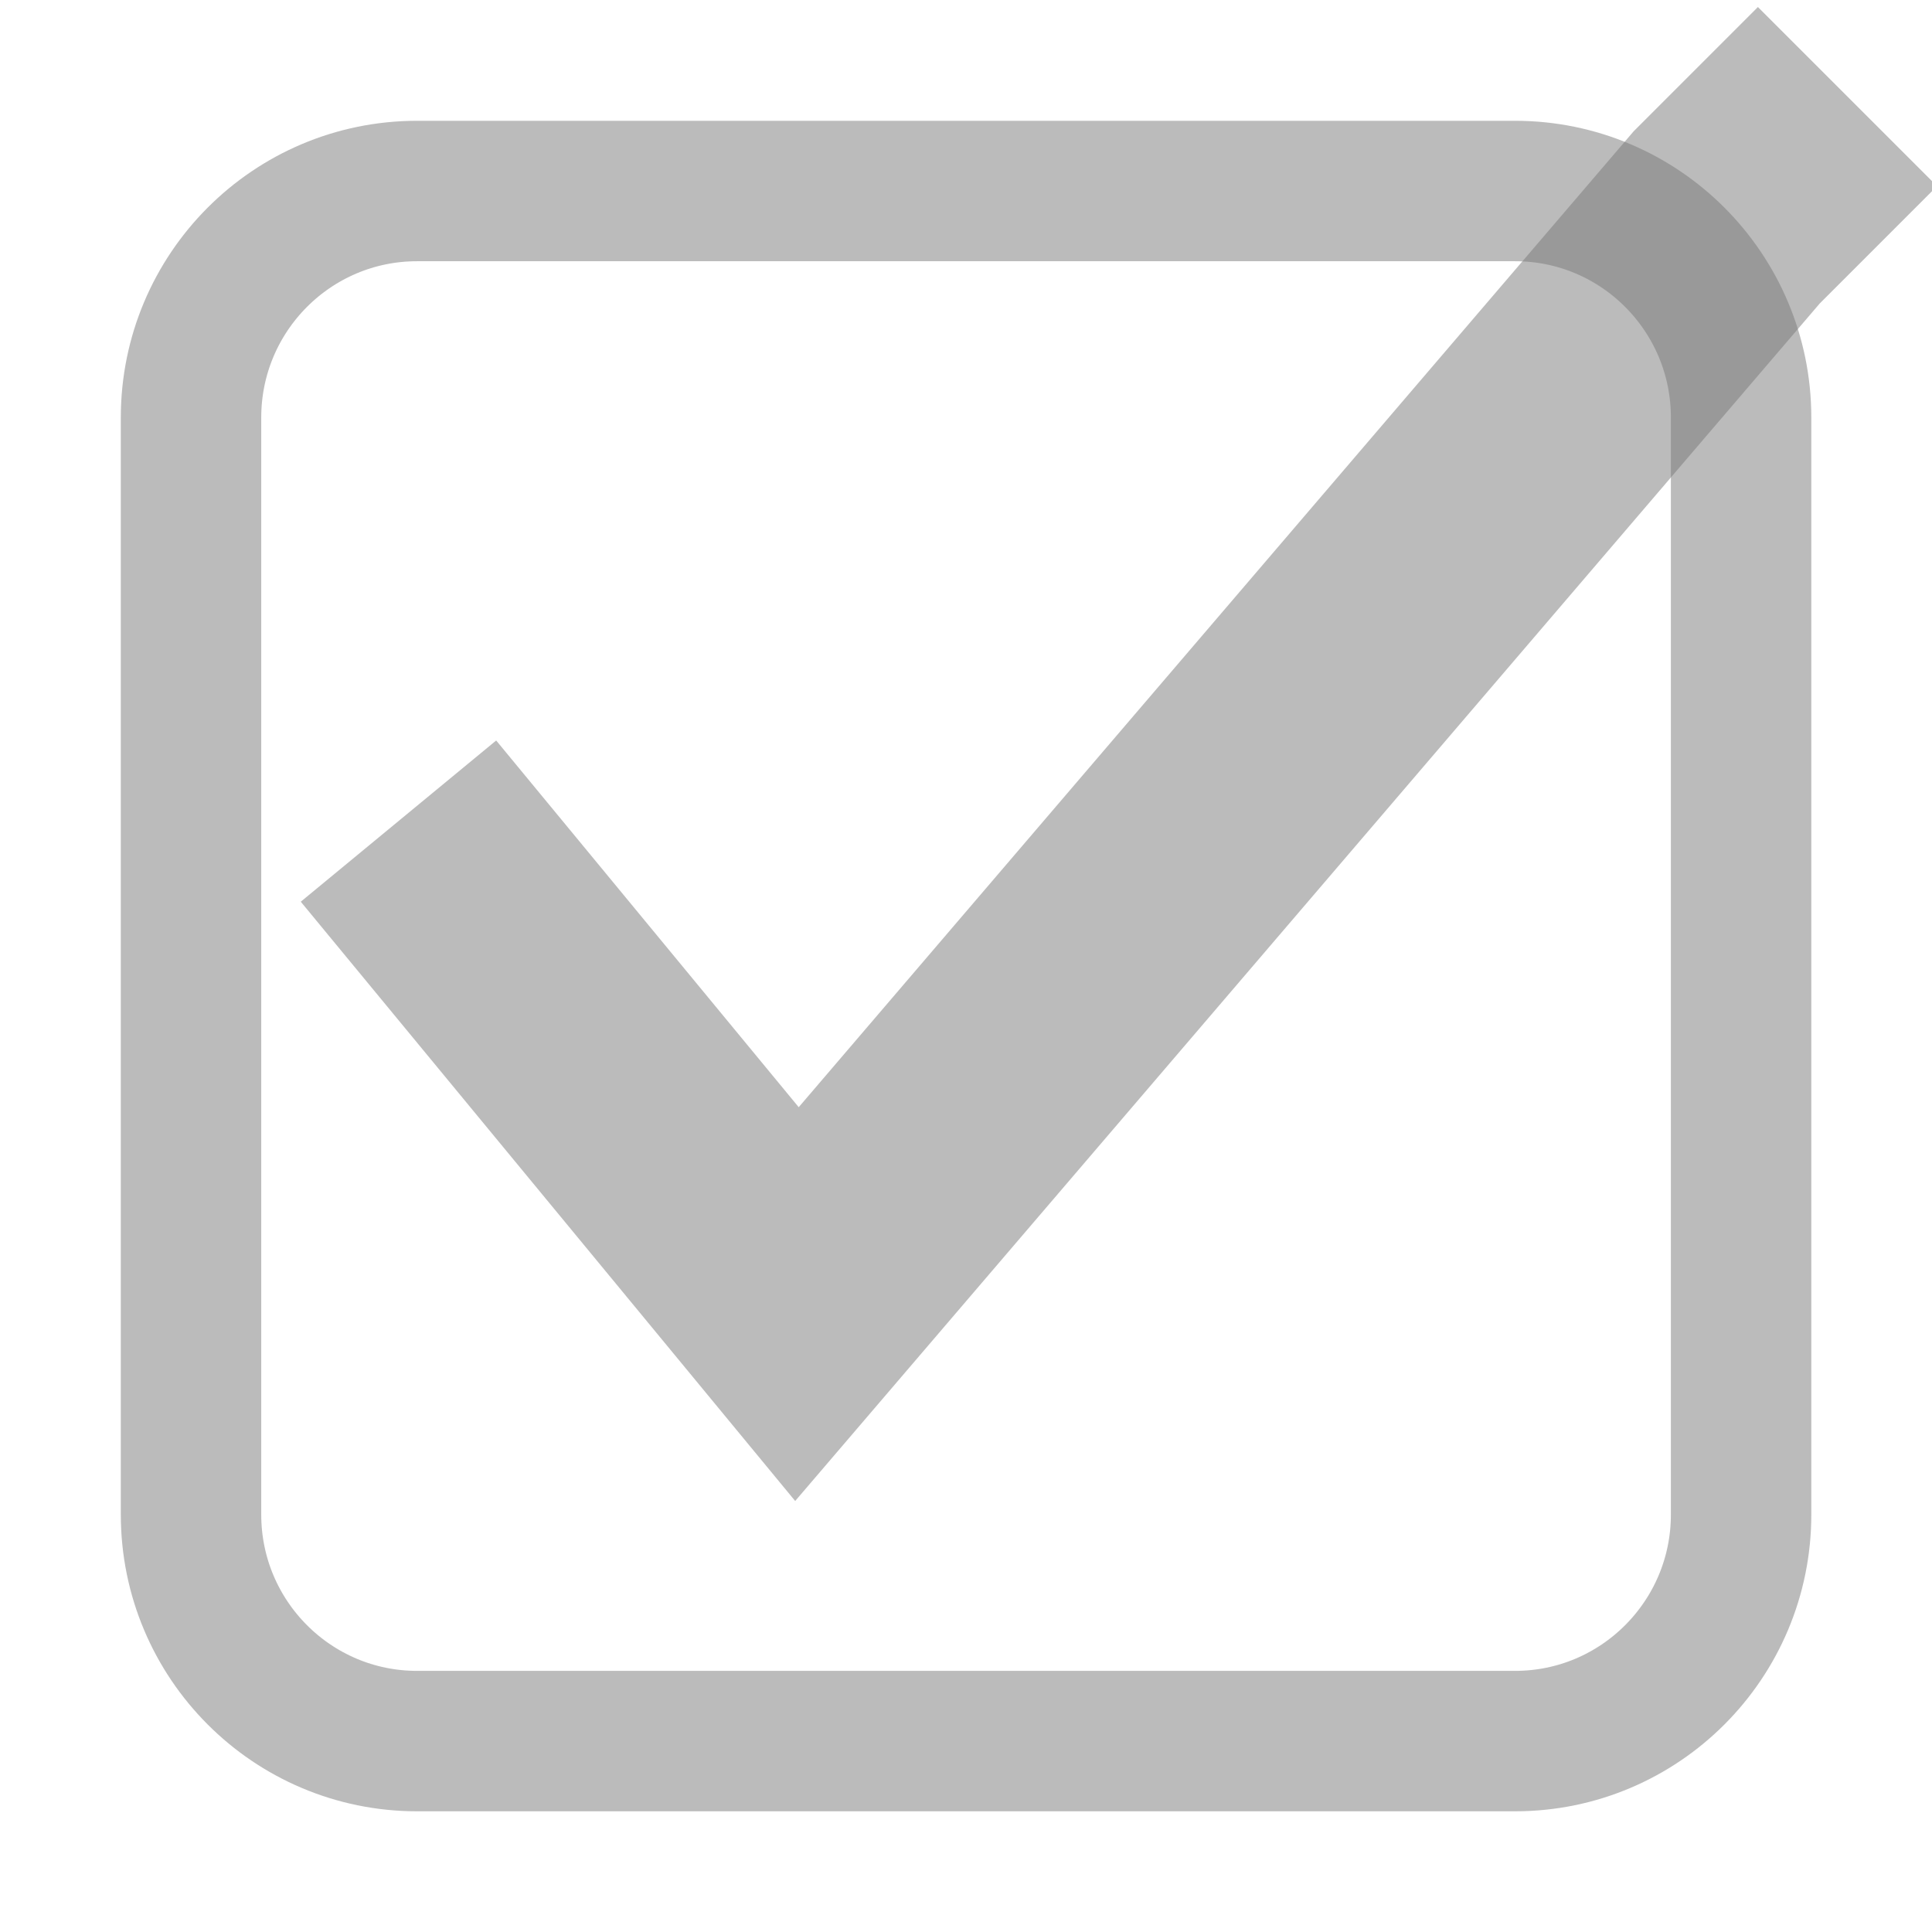
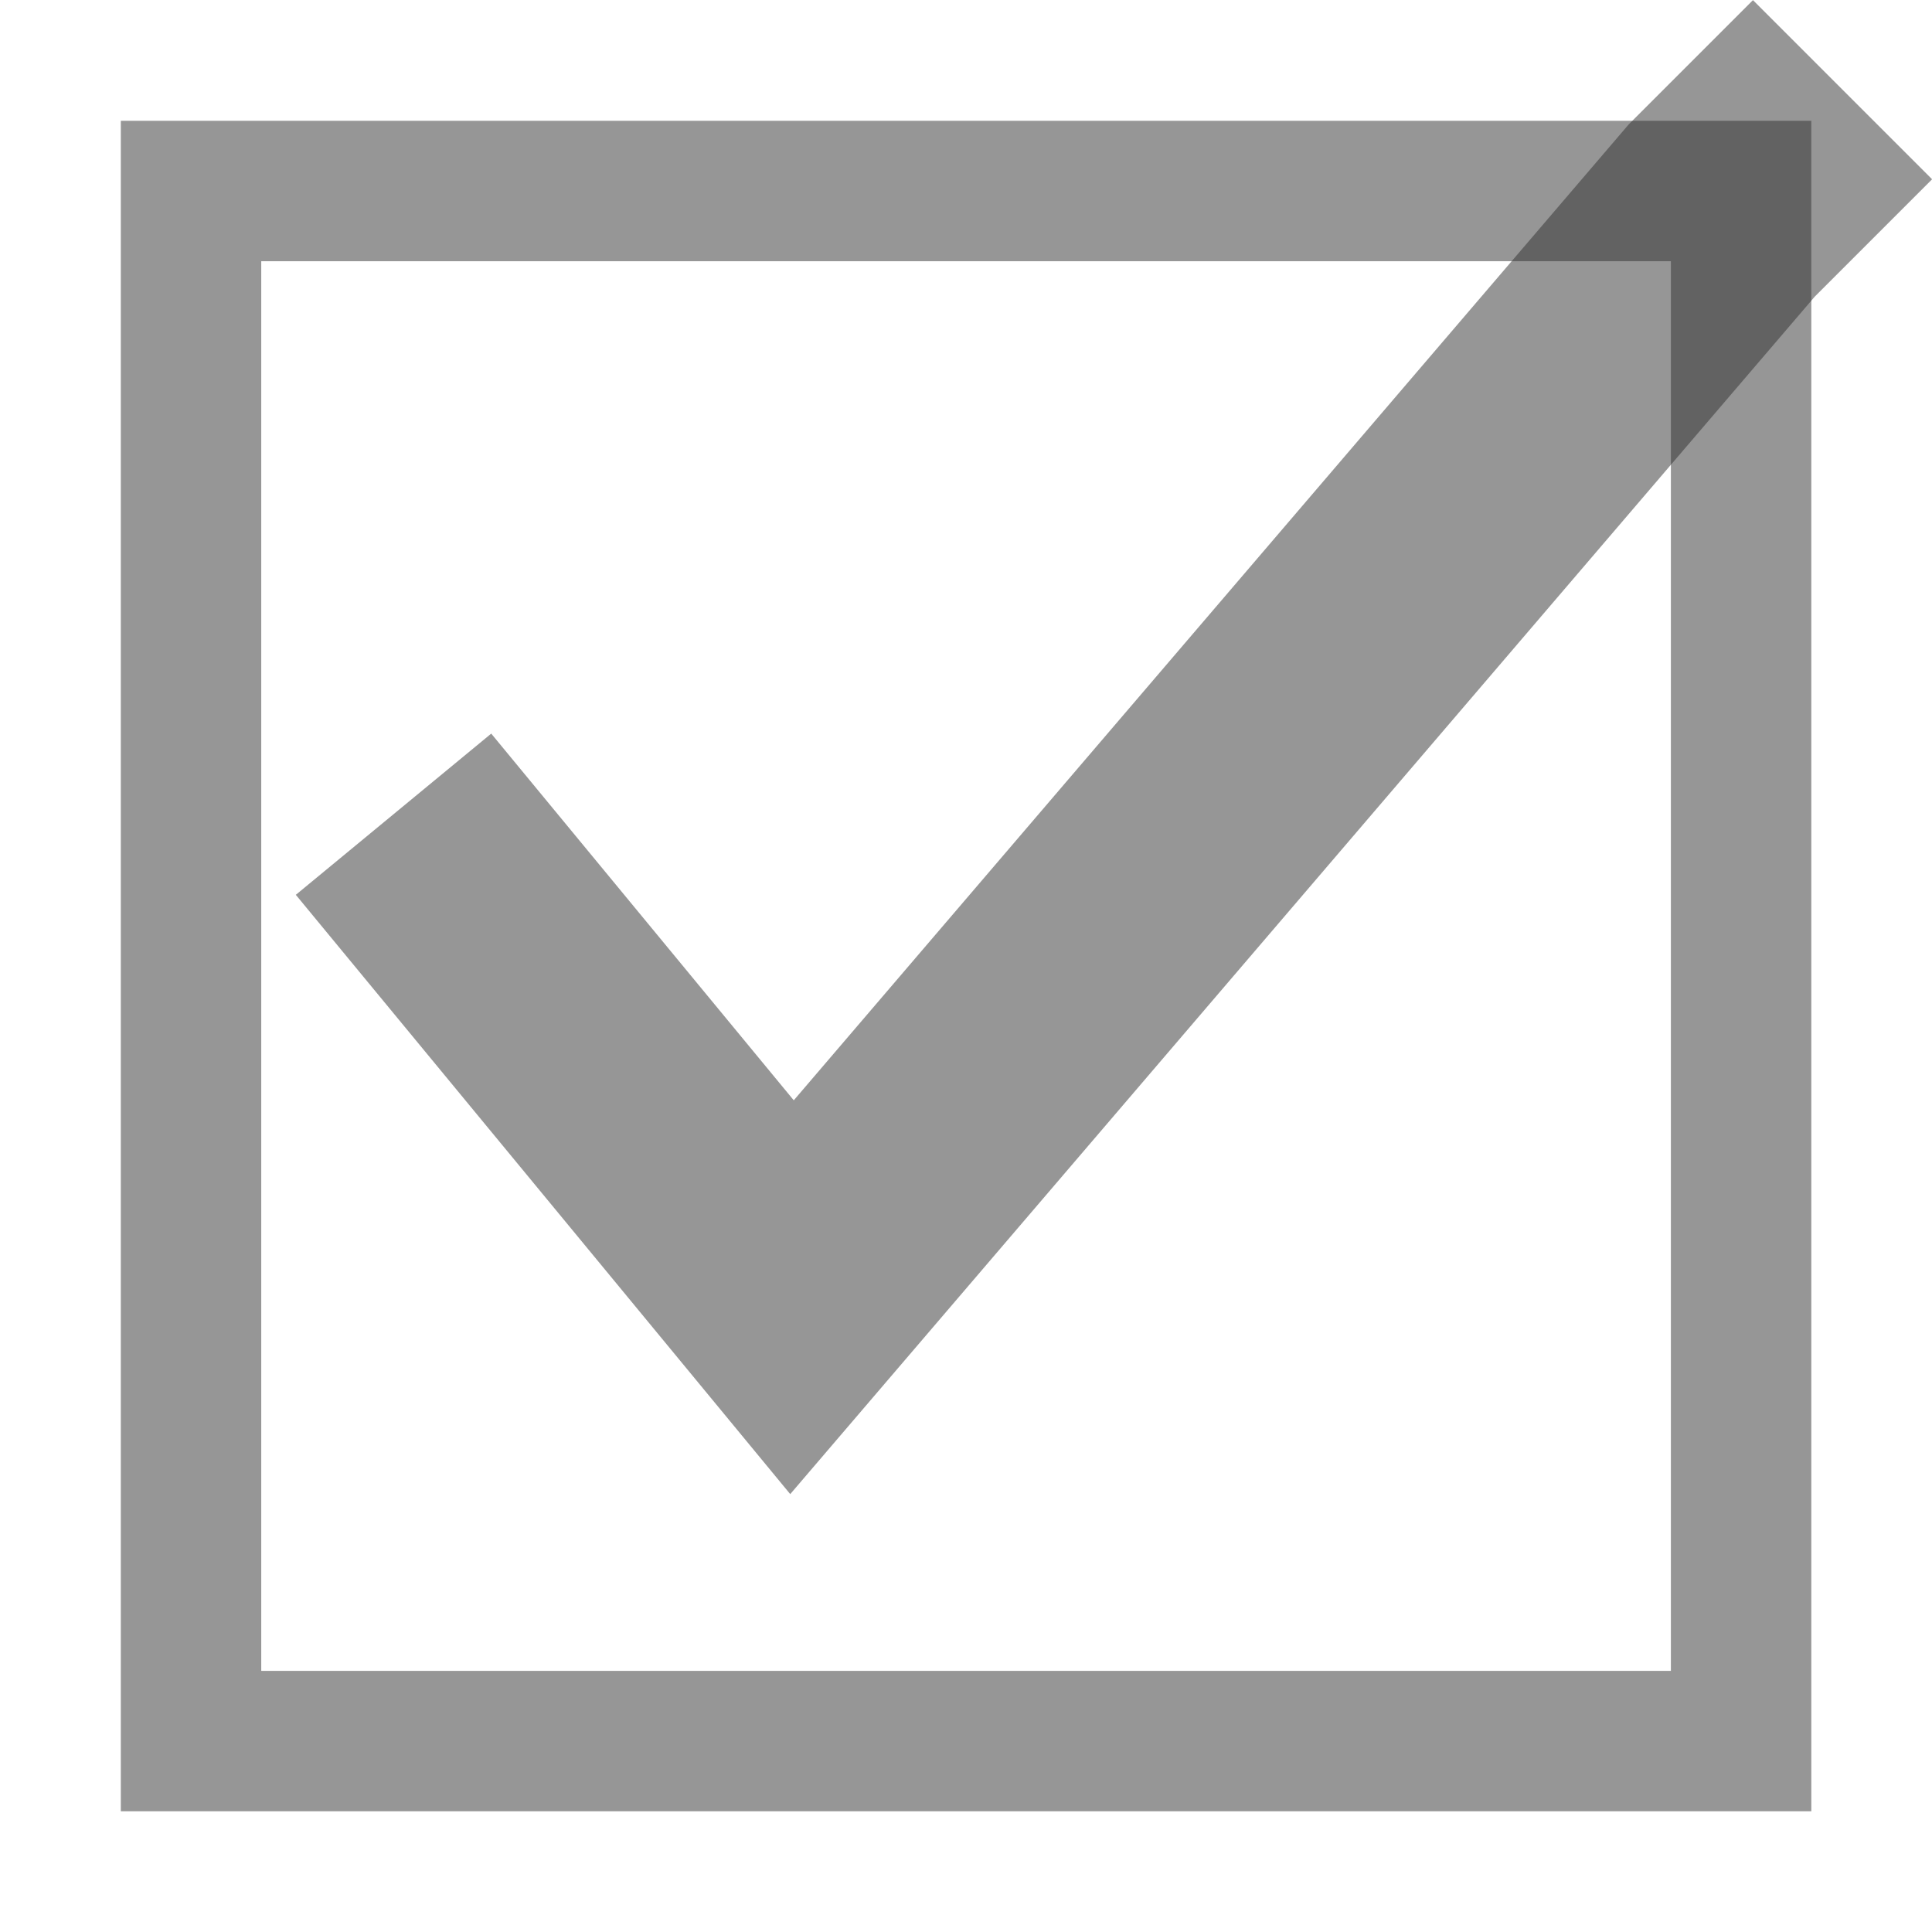
<svg xmlns="http://www.w3.org/2000/svg" xmlns:ns1="http://www.openswatchbook.org/uri/2009/osb" xmlns:xlink="http://www.w3.org/1999/xlink" width="16" height="16" id="svg814" version="1.1">
  <defs id="defs816">
    <linearGradient id="linearGradient3830">
      <stop style="stop-color:#b5f5ff;stop-opacity:1;" offset="0" id="stop3832" />
      <stop id="stop3840" offset="0.538" style="stop-color:#6fa6e7;stop-opacity:1;" />
      <stop id="stop3838" offset="0.615" style="stop-color:#9ac0ec;stop-opacity:1;" />
      <stop style="stop-color:#d2dff6;stop-opacity:1;" offset="1" id="stop3834" />
    </linearGradient>
    <linearGradient id="linearGradient5269">
      <stop style="stop-color:#d8e7f8;stop-opacity:1;" offset="0" id="stop5271" />
      <stop style="stop-color:#7fb0e7;stop-opacity:1;" offset="1" id="stop5273" />
    </linearGradient>
    <linearGradient id="linearGradient5239">
      <stop style="stop-color:#84b1f7;stop-opacity:0" offset="0" id="stop5241" />
      <stop id="stop5245" offset="1" style="stop-color:#84b1f7;stop-opacity:0;" />
    </linearGradient>
    <linearGradient id="linearGradient3771" ns1:paint="gradient">
      <stop style="stop-color:#000000;stop-opacity:1;" offset="0" id="stop3773" />
      <stop style="stop-color:#000000;stop-opacity:0;" offset="1" id="stop3775" />
    </linearGradient>
    <linearGradient xlink:href="#linearGradient10354-2" id="linearGradient8378" gradientUnits="userSpaceOnUse" gradientTransform="translate(-1609.993,-78.95843)" x1="1205.575" y1="-186.453" x2="1205.575" y2="-202.346" />
    <linearGradient id="linearGradient10354-2">
      <stop id="stop10356-2" offset="0" style="stop-color:#bcbfb8;stop-opacity:1" />
      <stop id="stop10358-2" offset="1" style="stop-color:#ffffff;stop-opacity:1" />
    </linearGradient>
    <linearGradient xlink:href="#linearGradient10332-5" id="linearGradient8380" gradientUnits="userSpaceOnUse" gradientTransform="matrix(0.8494121,0,0,0.8479429,-623.9841,-483.1639)" x1="260.925" y1="233.777" x2="260.925" y2="248.976" />
    <linearGradient id="linearGradient10332-5">
      <stop style="stop-color:#d3d7cf;stop-opacity:1" offset="0" id="stop10334-5" />
      <stop style="stop-color:#8f9985;stop-opacity:1" offset="1" id="stop10336-29" />
    </linearGradient>
    <linearGradient xlink:href="#linearGradient5269" id="linearGradient5267" x1="-403.913" y1="278.978" x2="-403.966" y2="284.282" gradientUnits="userSpaceOnUse" spreadMethod="reflect" />
    <linearGradient xlink:href="#linearGradient5269" id="linearGradient5275" gradientUnits="userSpaceOnUse" spreadMethod="reflect" x1="-403.913" y1="278.978" x2="-403.966" y2="284.282" />
    <linearGradient xlink:href="#linearGradient5269" id="linearGradient3017" gradientUnits="userSpaceOnUse" spreadMethod="reflect" x1="-403.913" y1="278.978" x2="-403.966" y2="284.282" gradientTransform="matrix(1.142842,0,0,1.142842,468.6693,1363.674)" />
    <linearGradient xlink:href="#linearGradient5269" id="linearGradient3823" gradientUnits="userSpaceOnUse" gradientTransform="matrix(1.142842,0,0,1.142842,468.6693,1363.674)" spreadMethod="reflect" x1="-403.913" y1="278.978" x2="-403.966" y2="284.282" />
    <linearGradient xlink:href="#linearGradient5269" id="linearGradient3832" gradientUnits="userSpaceOnUse" gradientTransform="matrix(1.142842,0,0,1.142842,468.6693,1363.674)" spreadMethod="reflect" x1="-403.913" y1="278.978" x2="-403.966" y2="284.282" />
  </defs>
  <g id="layer1" transform="translate(0,-1036.362)">
-     <rect ry="1.876" rx="1.872" y="1037.944" x="1.582" height="12.837" width="12.837" id="rect6506" style="opacity:0.5;color:#000000;fill:none;stroke:#787878;stroke-width:1.163;stroke-linejoin:round;stroke-miterlimit:4;stroke-opacity:1;stroke-dasharray:none;marker:none;visibility:visible;display:inline;overflow:visible;enable-background:accumulate" />
-     <path style="fill:none;stroke:#787878;stroke-width:2.098;stroke-linecap:butt;stroke-linejoin:miter;stroke-miterlimit:4;stroke-opacity:1;stroke-dasharray:none;opacity:0.5" d="m 3.3,1043.162 3.3,4 7.7,-9 c 1,-1 1,-1 1,-1" id="path3780" />
+     <rect y="1037.944" x="1.582" height="12.837" width="12.837" id="rect6506" style="opacity:0.5;color:#000000;fill:none;stroke:#2e2e2e;stroke-width:1.163;stroke-linejoin:miter;stroke-miterlimit:4;stroke-opacity:1;stroke-dasharray:none;marker:none;visibility:visible;display:inline;overflow:visible;enable-background:accumulate" />
+     <path style="opacity:0.5;fill:none;stroke:#2e2e2e;stroke-width:2.098;stroke-linecap:butt;stroke-linejoin:miter;stroke-miterlimit:4;stroke-dasharray:none;stroke-opacity:1" d="m 3.259,1043.105 3.3,4 7.7,-9 c 1,-1 1,-1 1,-1" id="path3780" />
  </g>
</svg>
